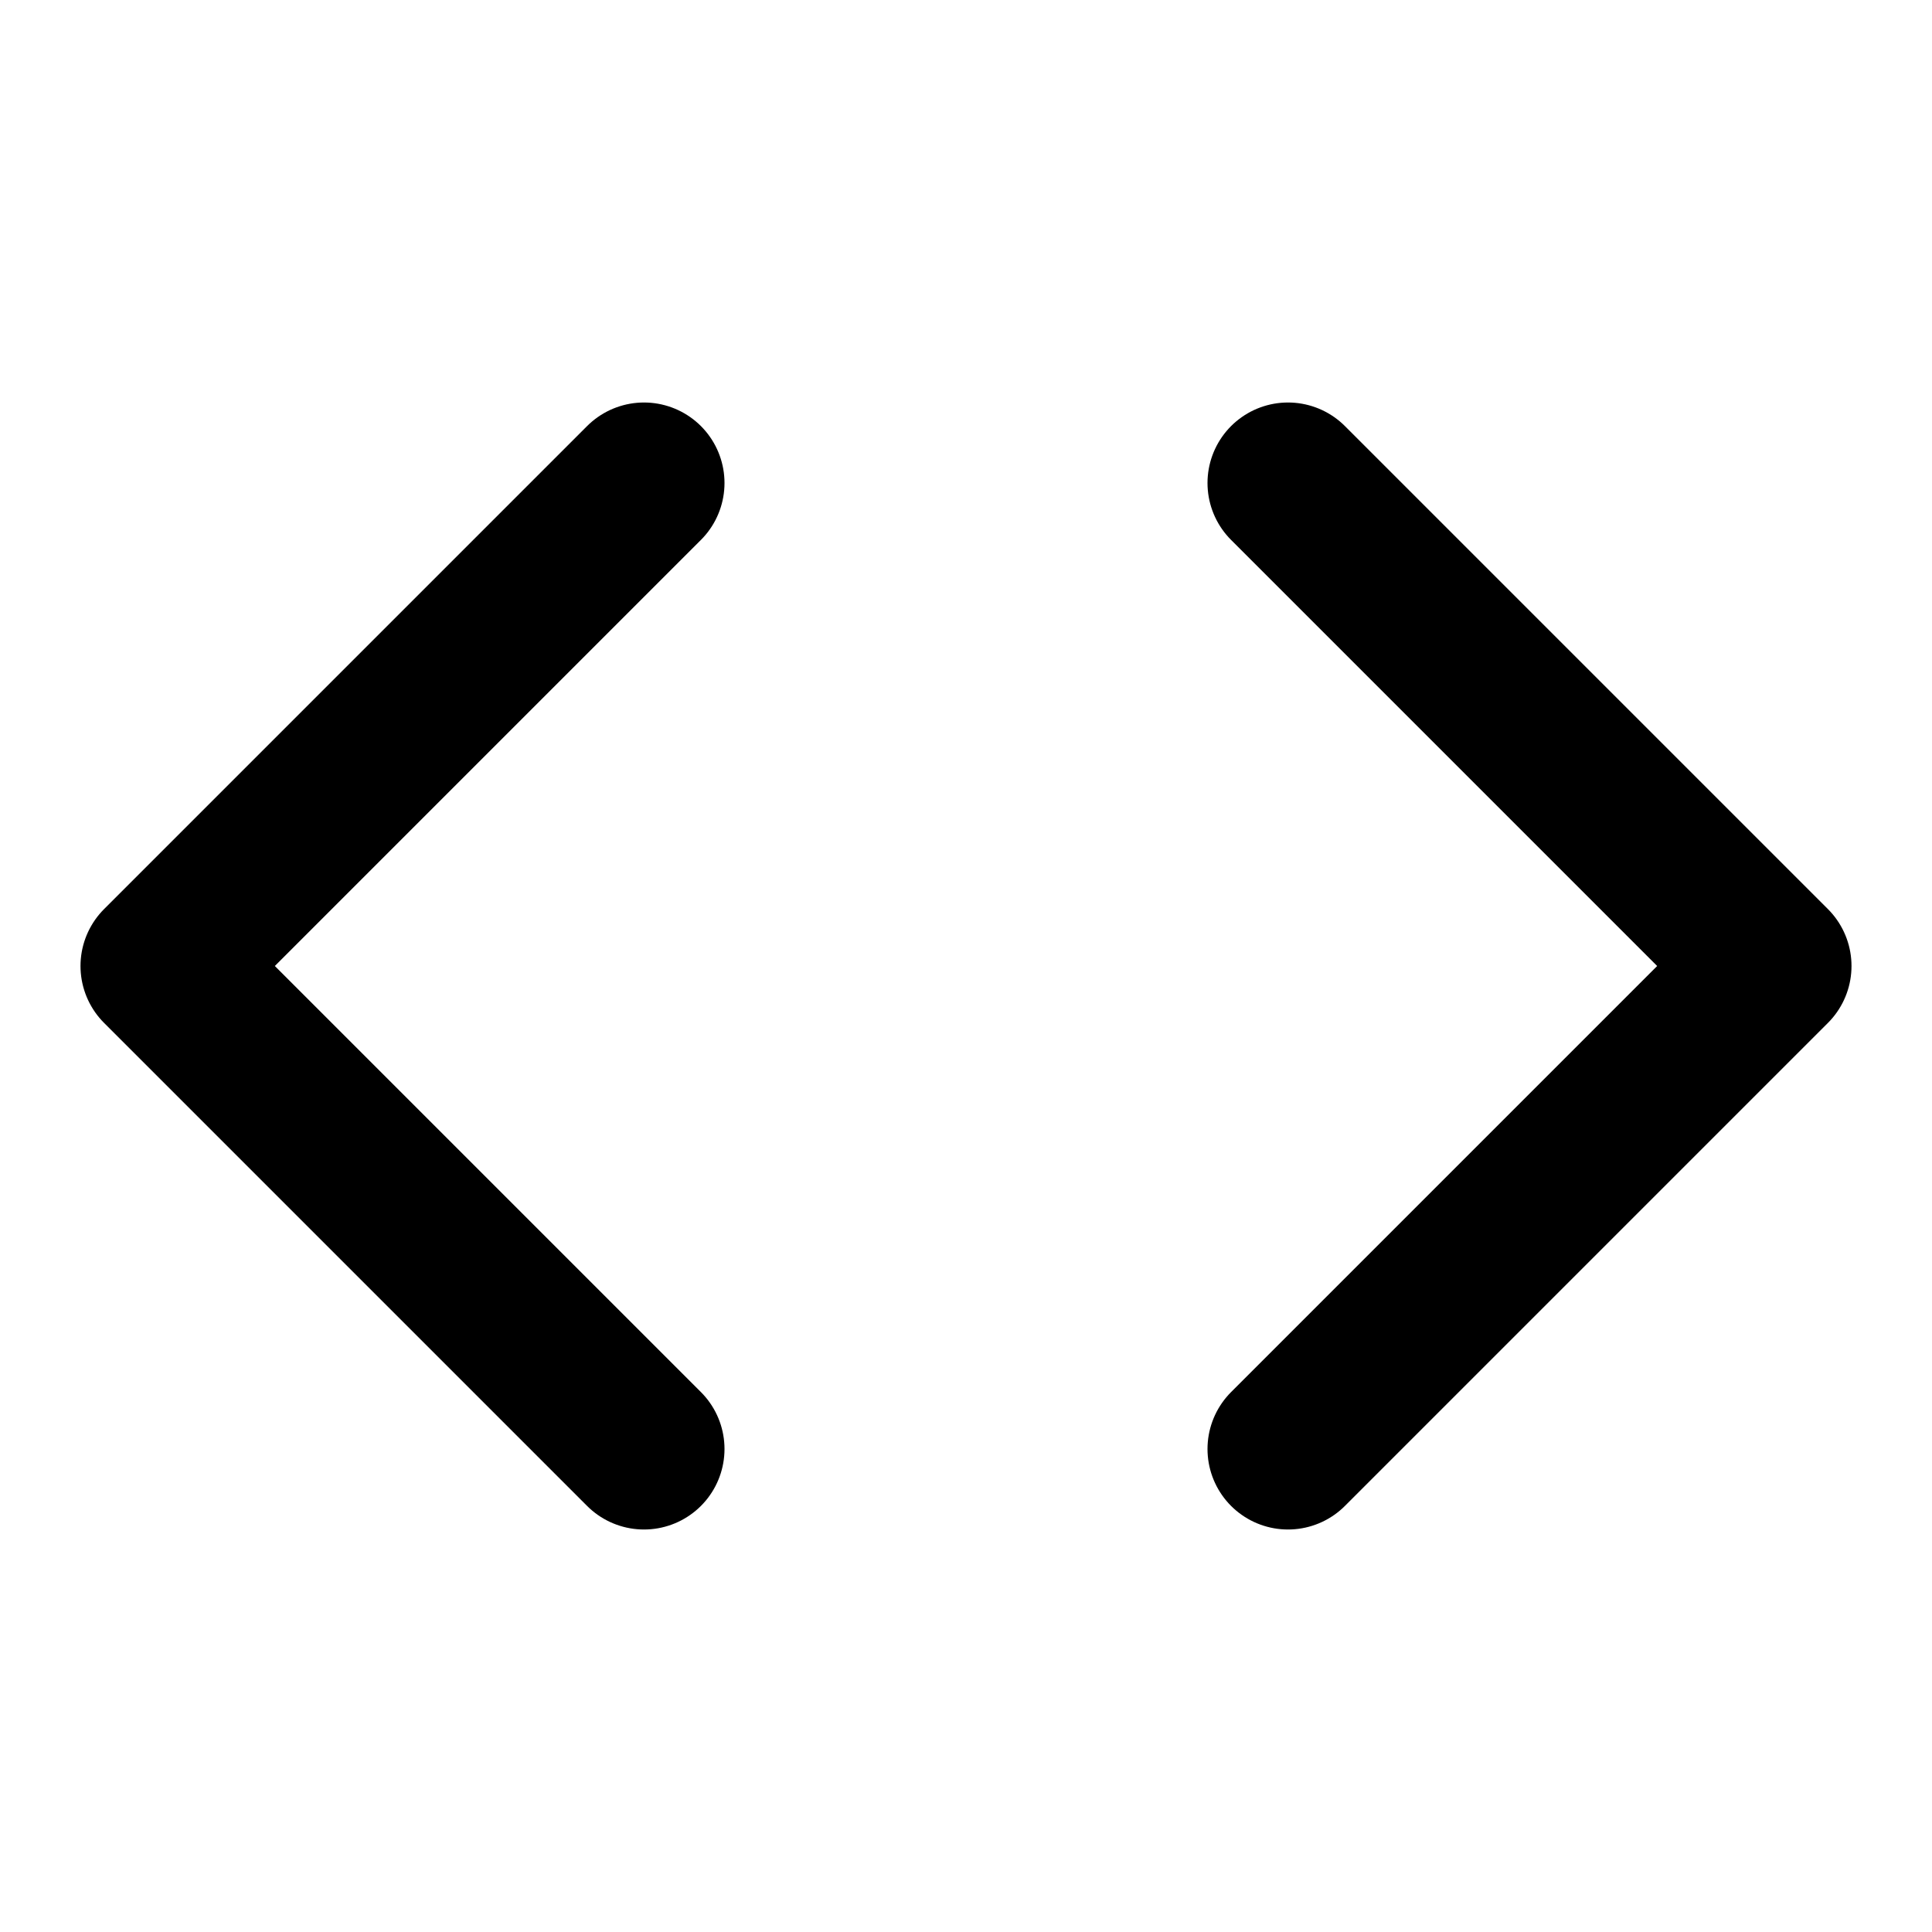
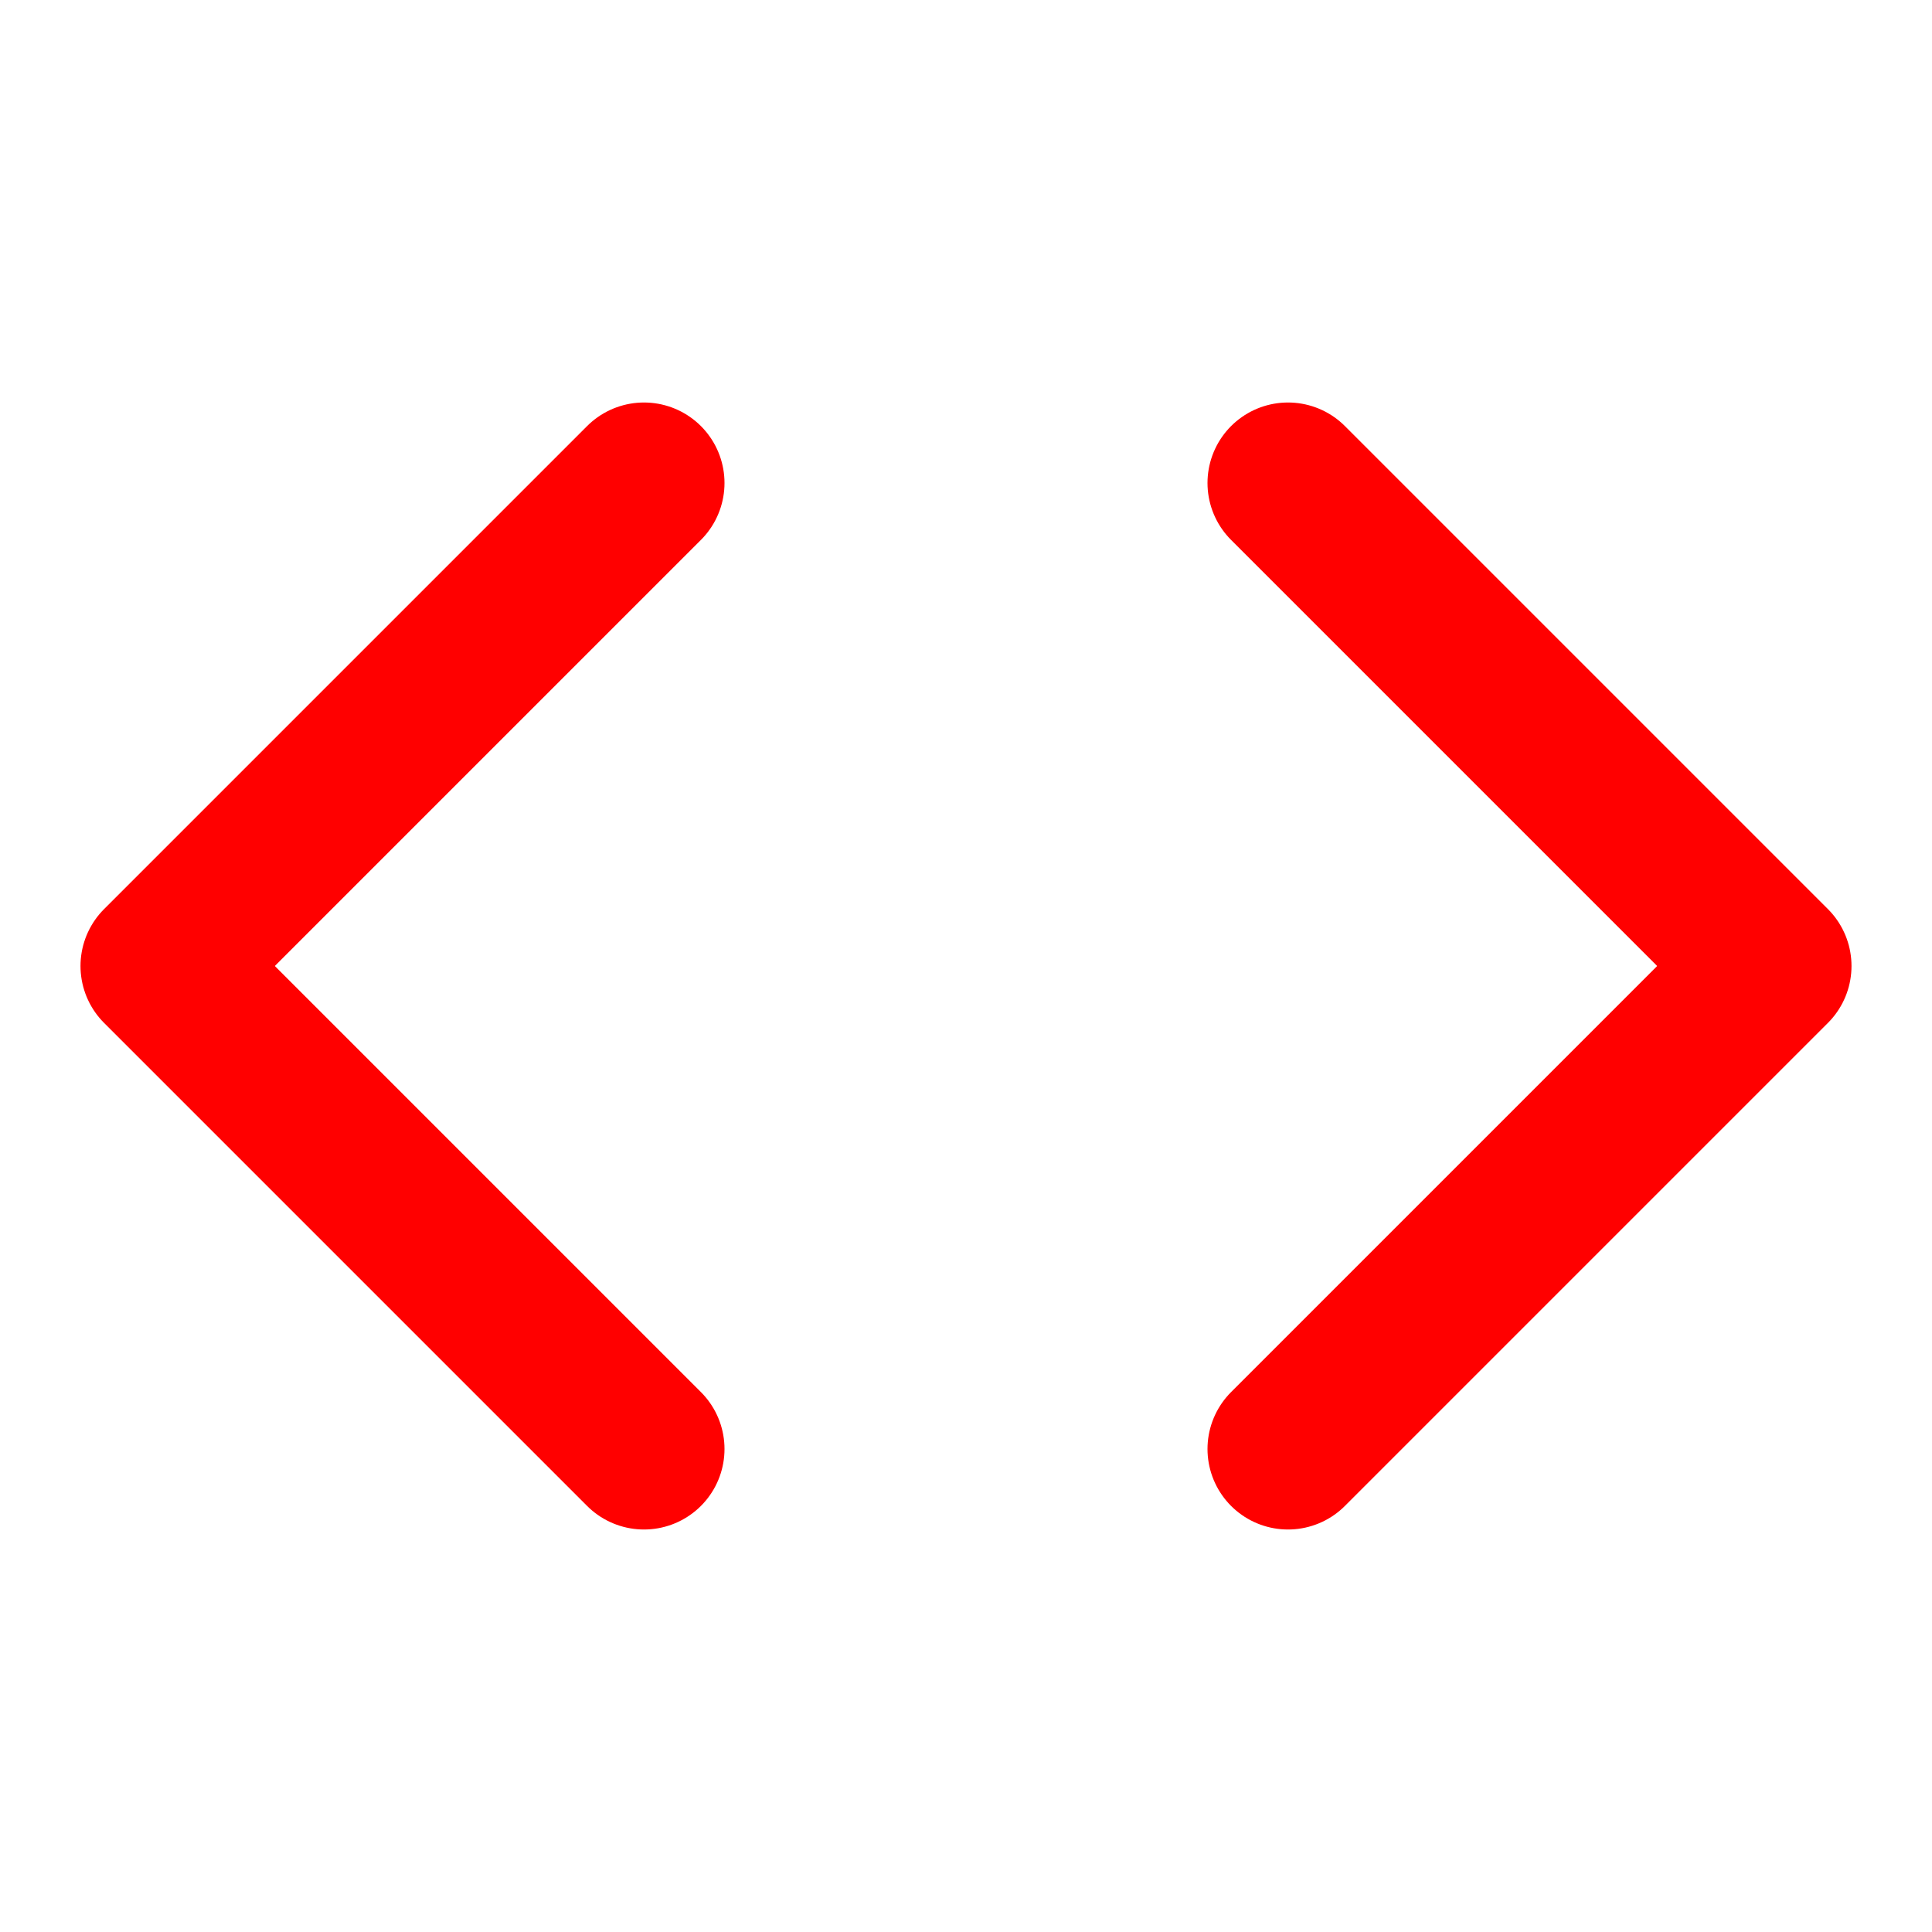
- <svg xmlns="http://www.w3.org/2000/svg" width="24" height="24" viewBox="0 0 24 24" fill="none" stroke="currentColor" stroke-width="2" stroke-linecap="round" stroke-linejoin="round" class="feather feather-code">
+ <svg xmlns="http://www.w3.org/2000/svg" width="24" height="24" viewBox="0 0 24 24" fill="none" stroke="red" stroke-width="2" stroke-linecap="round" stroke-linejoin="round" class="feather feather-code">
  <polyline points="16 18 22 12 16 6" />
  <polyline points="8 6 2 12 8 18" />
</svg>
